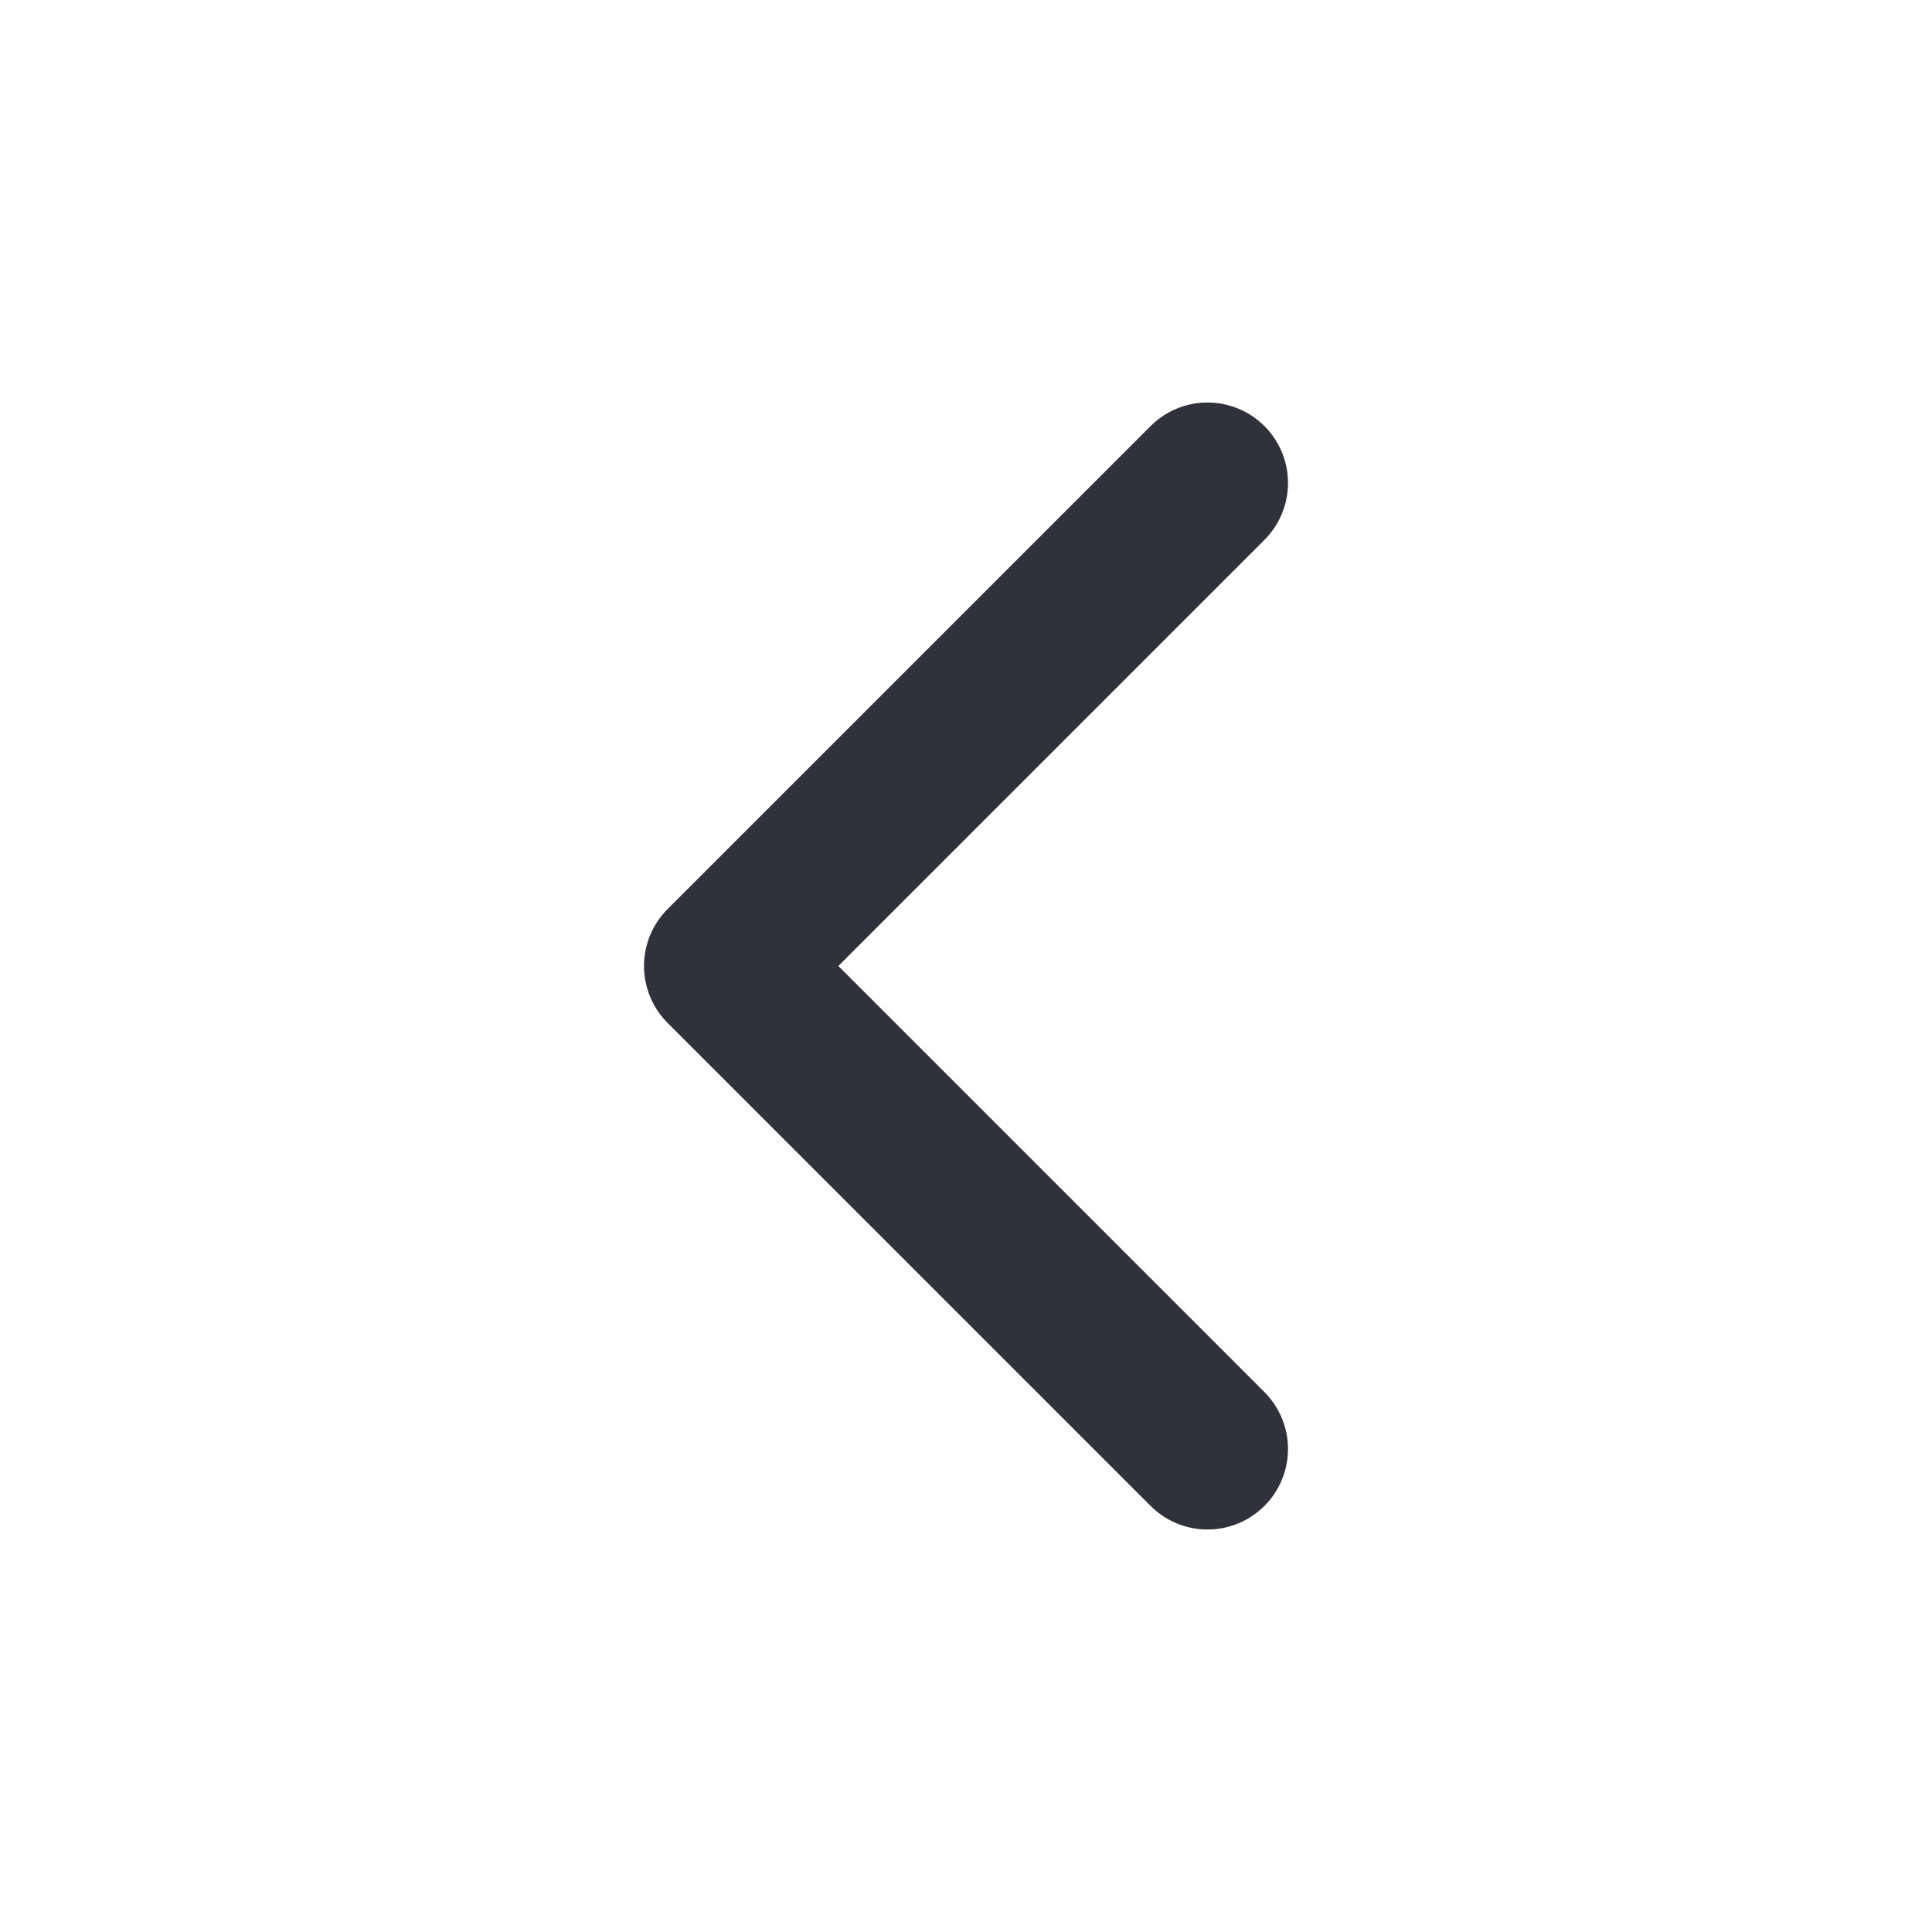
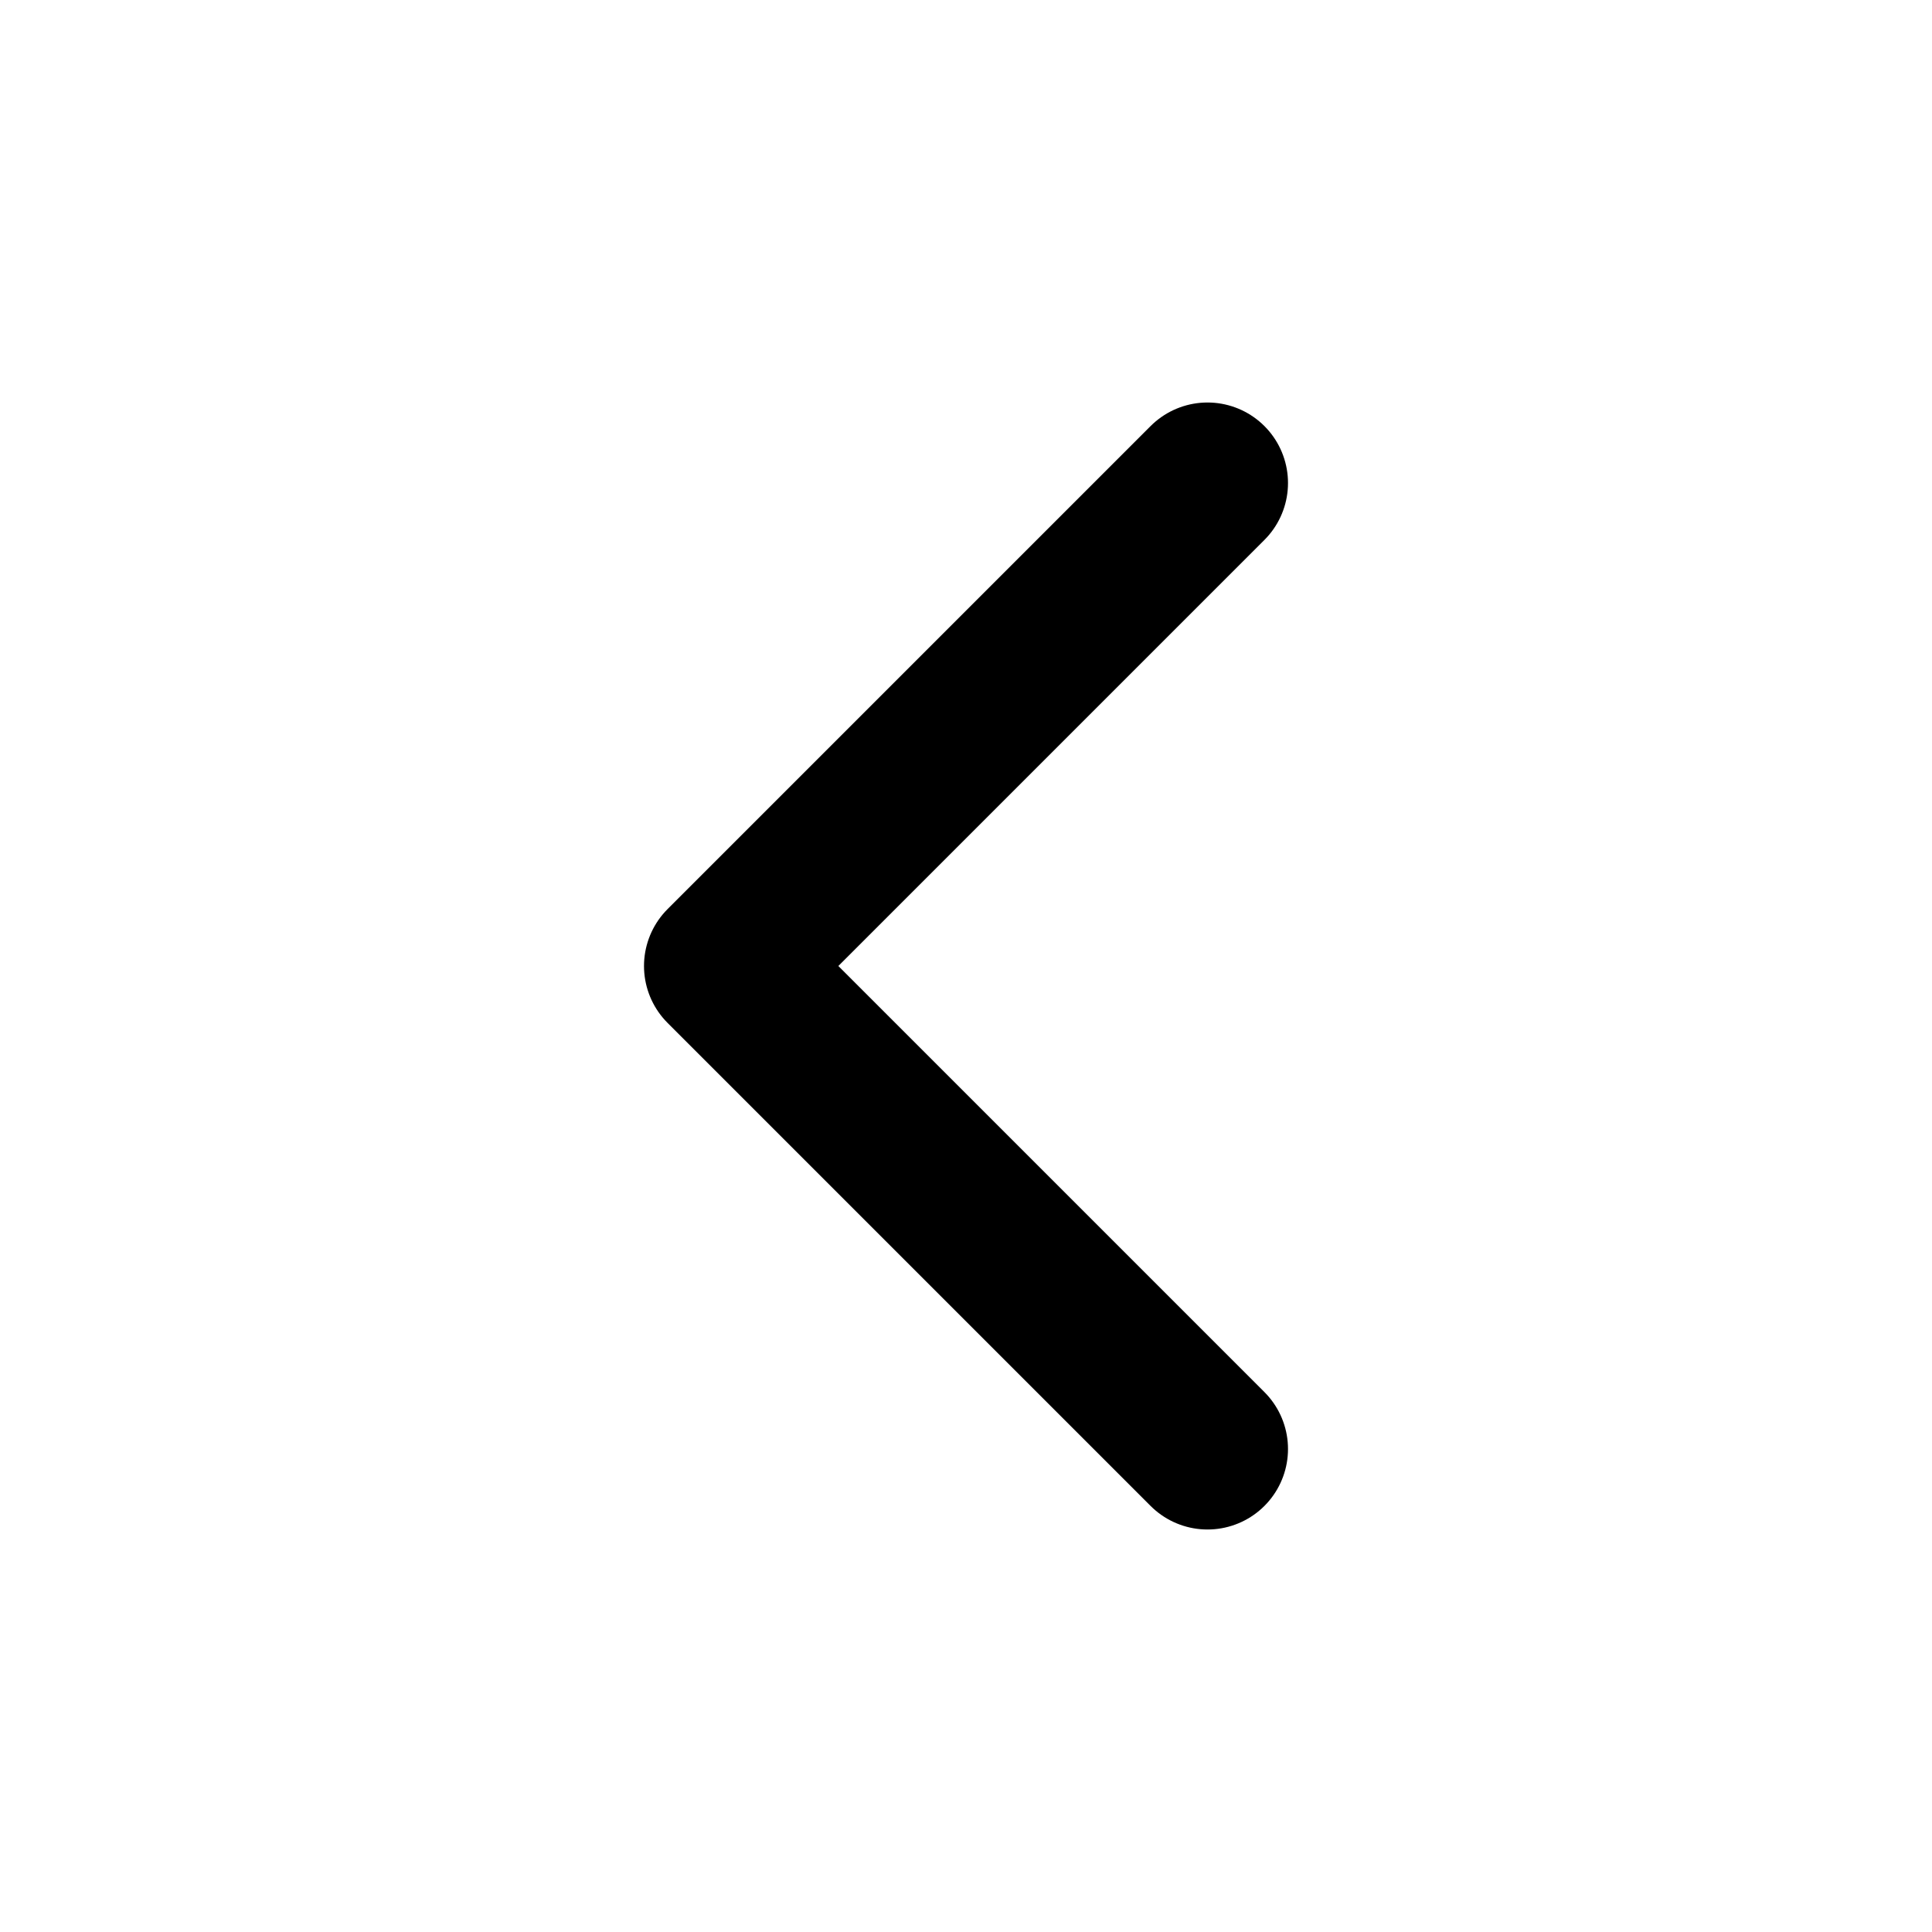
<svg xmlns="http://www.w3.org/2000/svg" width="30" height="30" viewBox="0 0 30 30" fill="none">
-   <path d="M18.75 22.5L11.25 15L18.75 7.5" stroke="#2F323A" stroke-width="2.5" stroke-linecap="round" stroke-linejoin="round" />
+   <path d="M18.75 22.5L11.25 15L18.75 7.5" stroke="currentColor" stroke-width="2.5" stroke-linecap="round" stroke-linejoin="round" />
</svg>
